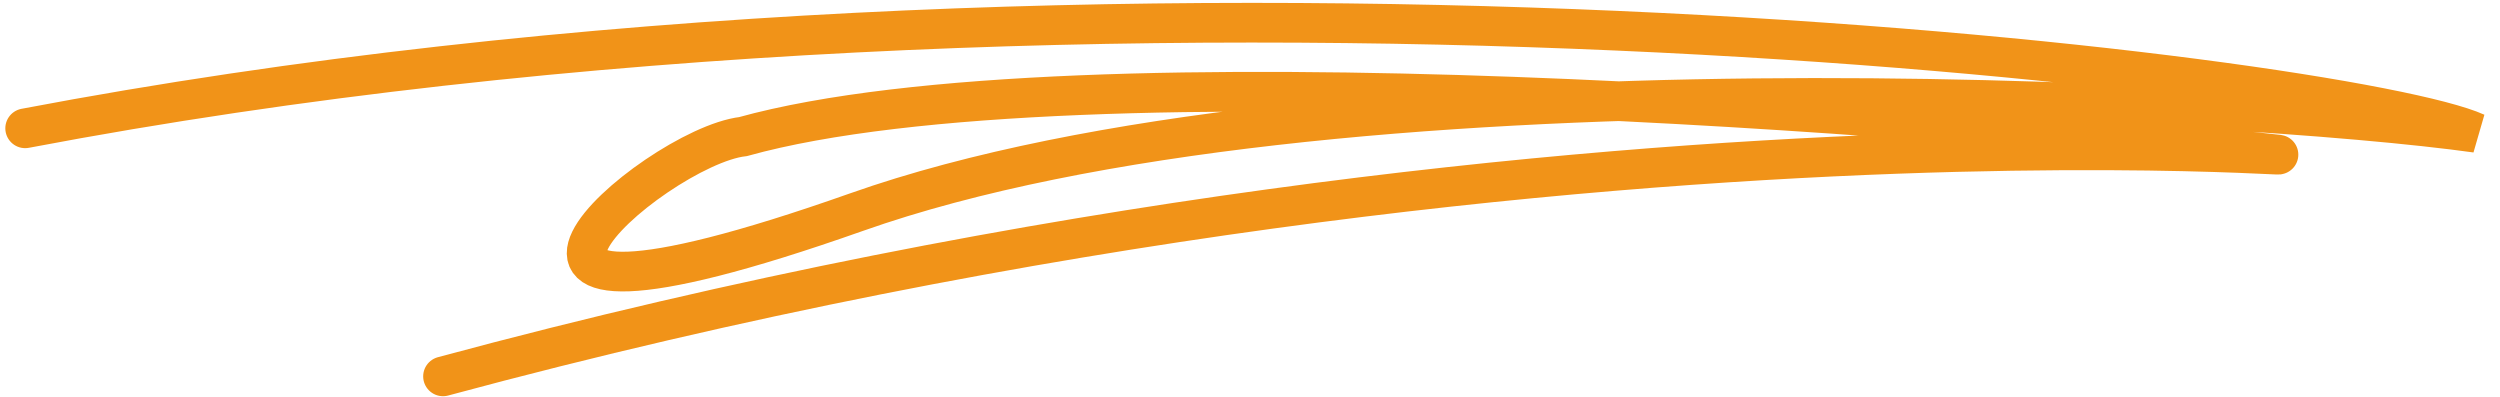
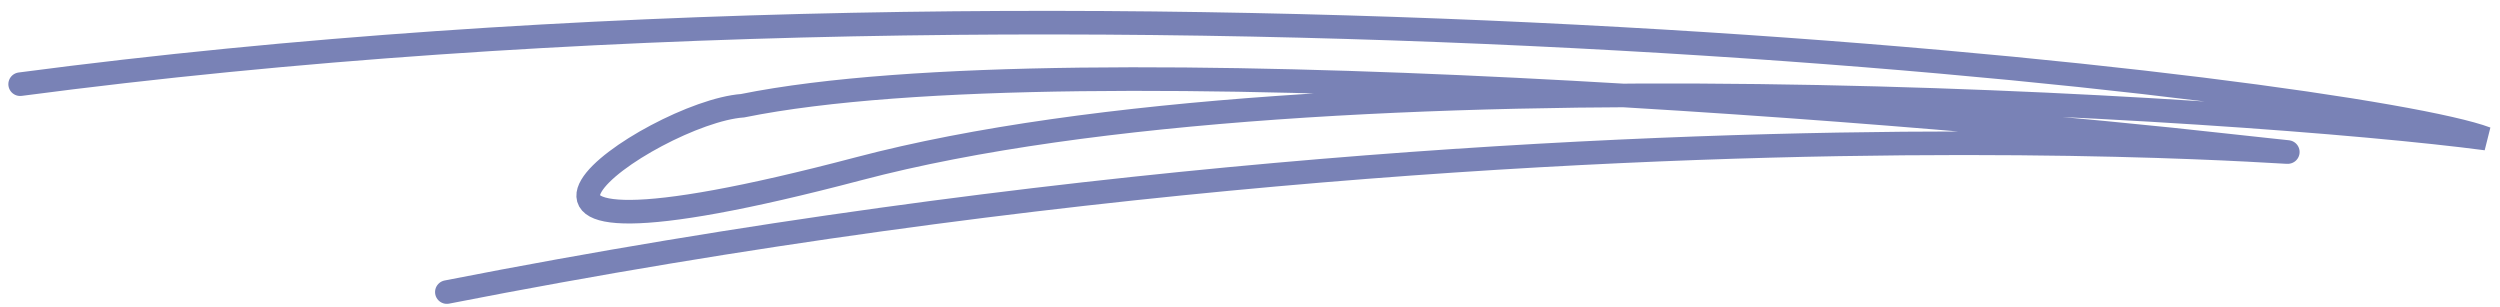
- <svg xmlns="http://www.w3.org/2000/svg" width="126" height="20" viewBox="0 0 126 20" fill="none">
-   <path d="M1.268 6.467C56.767 -4.085 118.447 3.824 124.802 6.694C113.031 5.046 66.746 2.364 43.172 10.69C19.597 19.016 32.841 7.419 37.449 6.884C54.337 2.205 99.245 6.009 111.702 7.449C127.273 9.249 82.878 2.632 22.328 18.969" stroke="#F19318" stroke-width="2" stroke-linecap="round" />
+ <svg xmlns="http://www.w3.org/2000/svg" width="212" height="26" viewBox="0 0 212 26" fill="none">
+   <path d="M1.708 7.139C95.203 -5.185 199.952 7.652 210.832 11.752C190.837 9.115 112.372 3.878 72.822 14.307C33.272 24.736 55.194 9.527 62.971 8.965C91.36 3.231 167.541 9.936 188.689 12.316C215.124 15.291 139.691 4.802 37.893 24.767" stroke="#7982B6" stroke-width="2" stroke-linecap="round" />
</svg>
